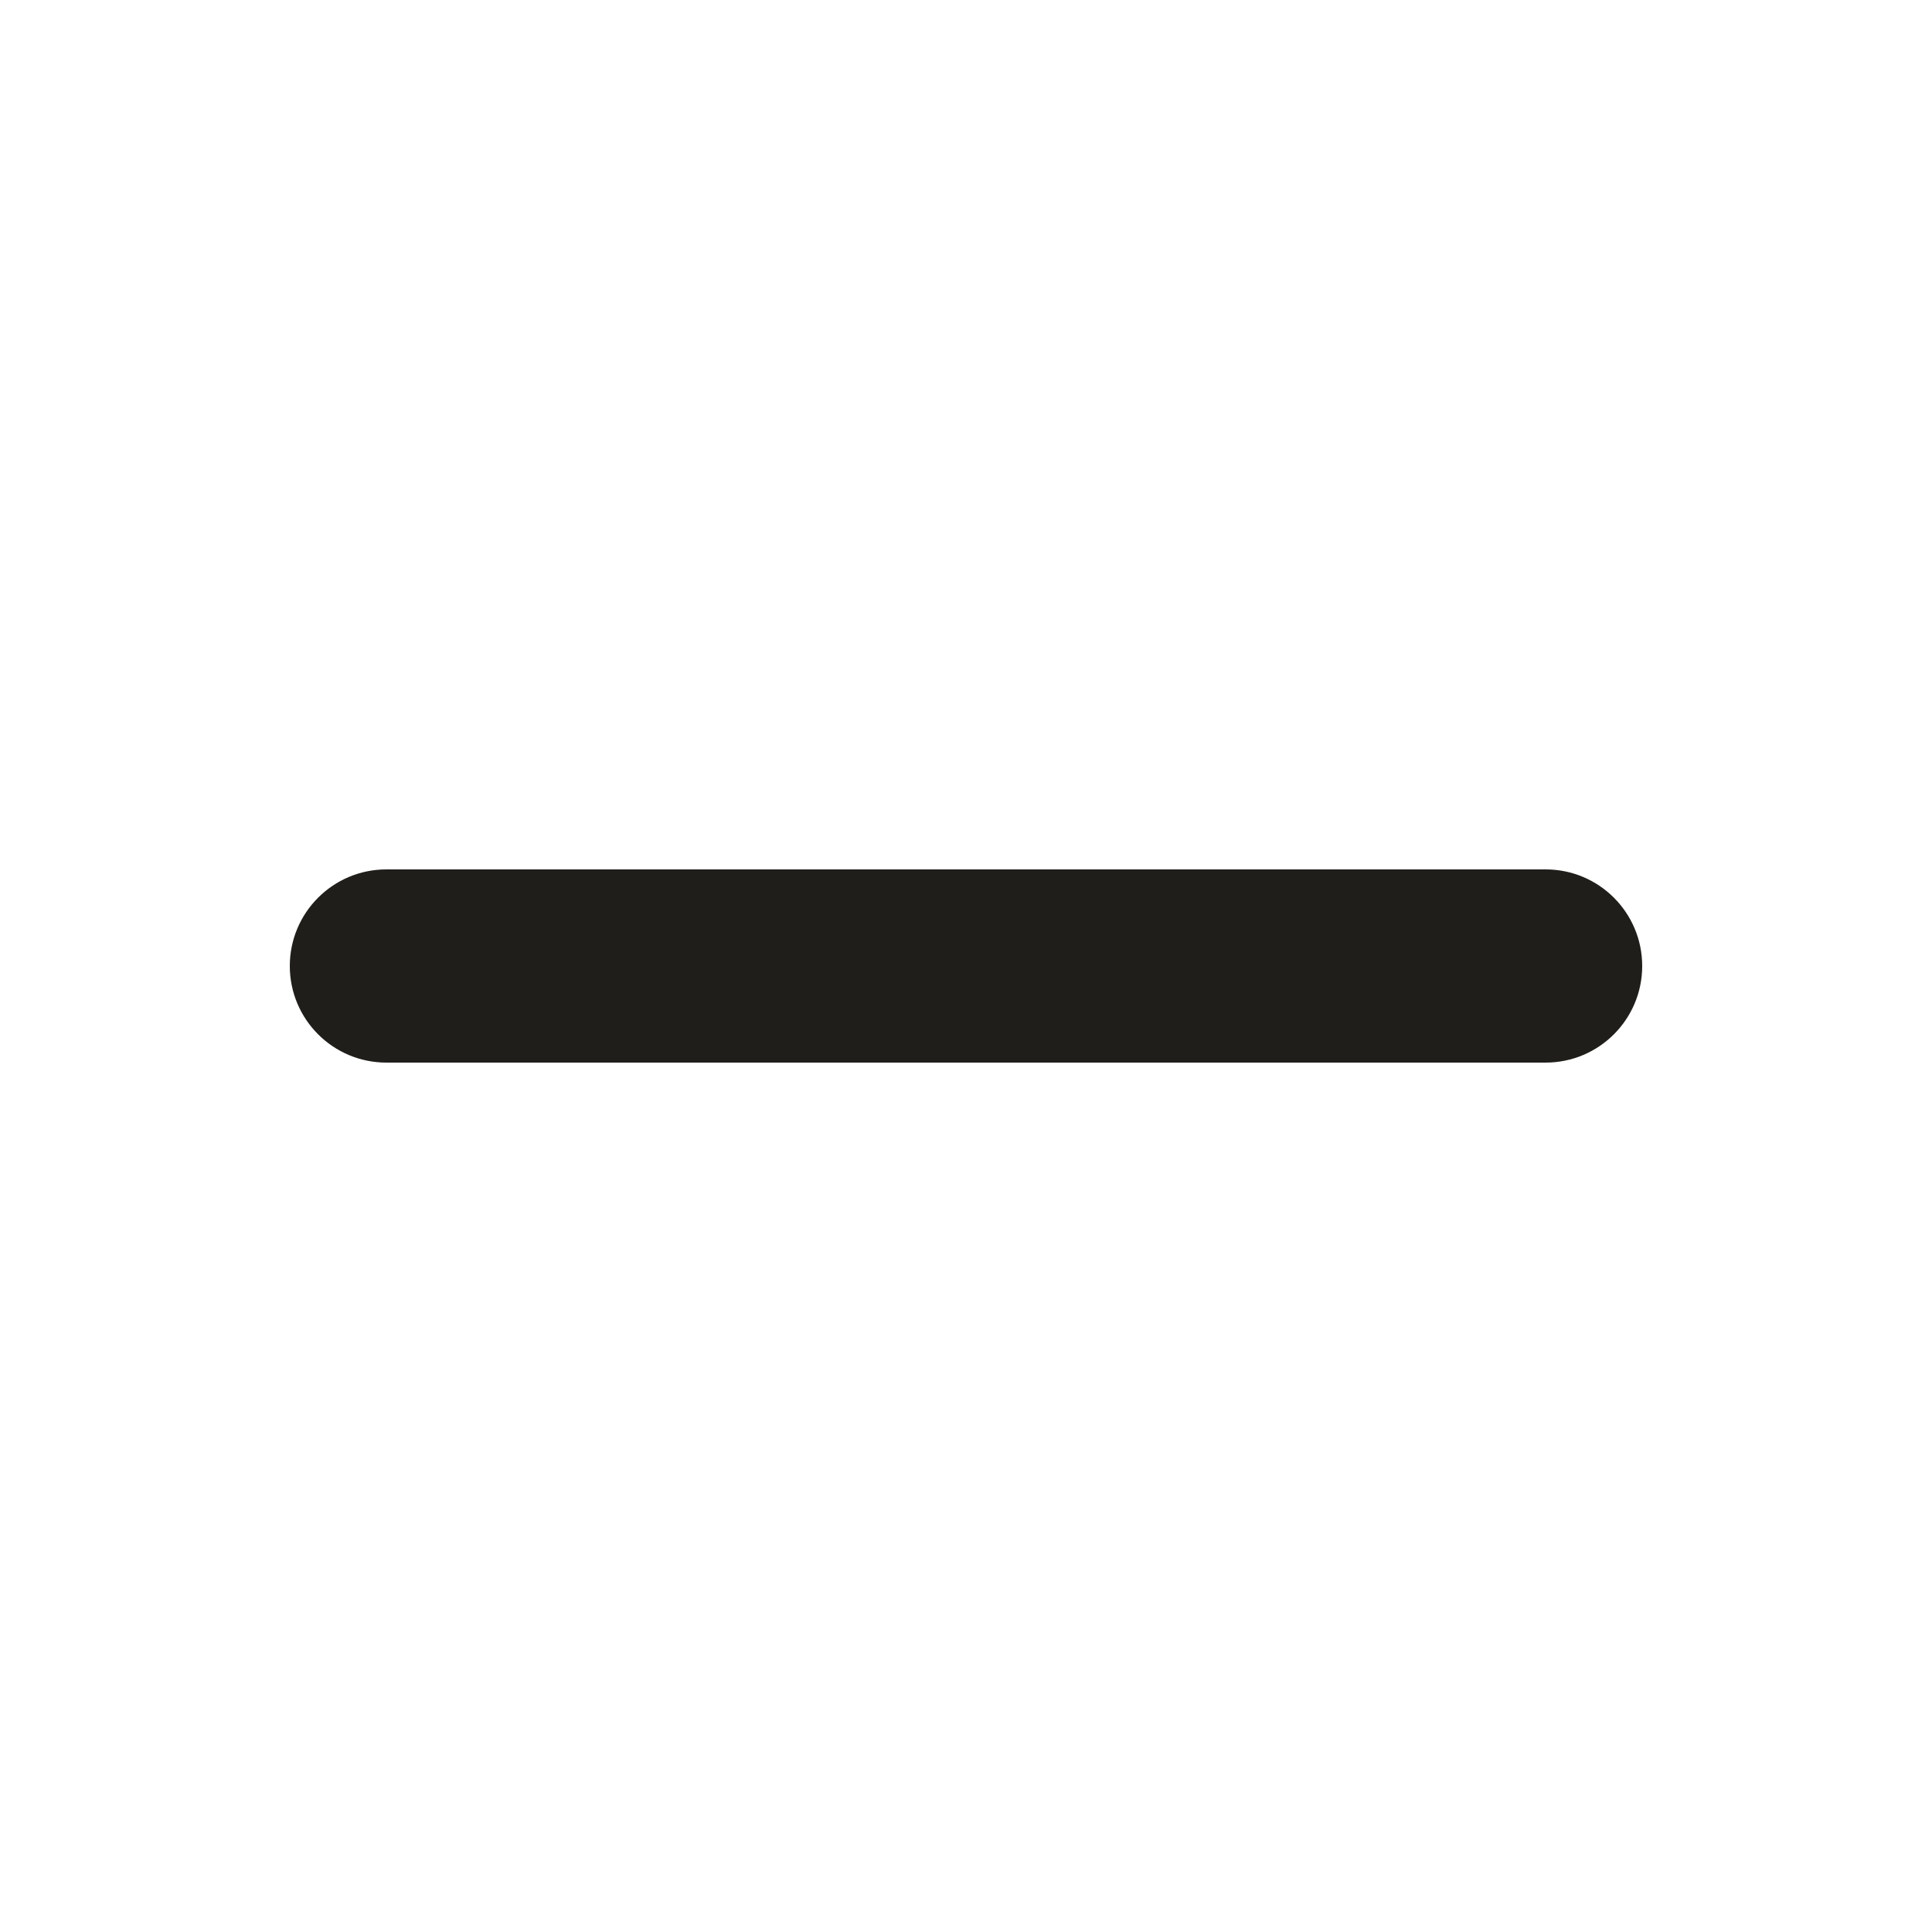
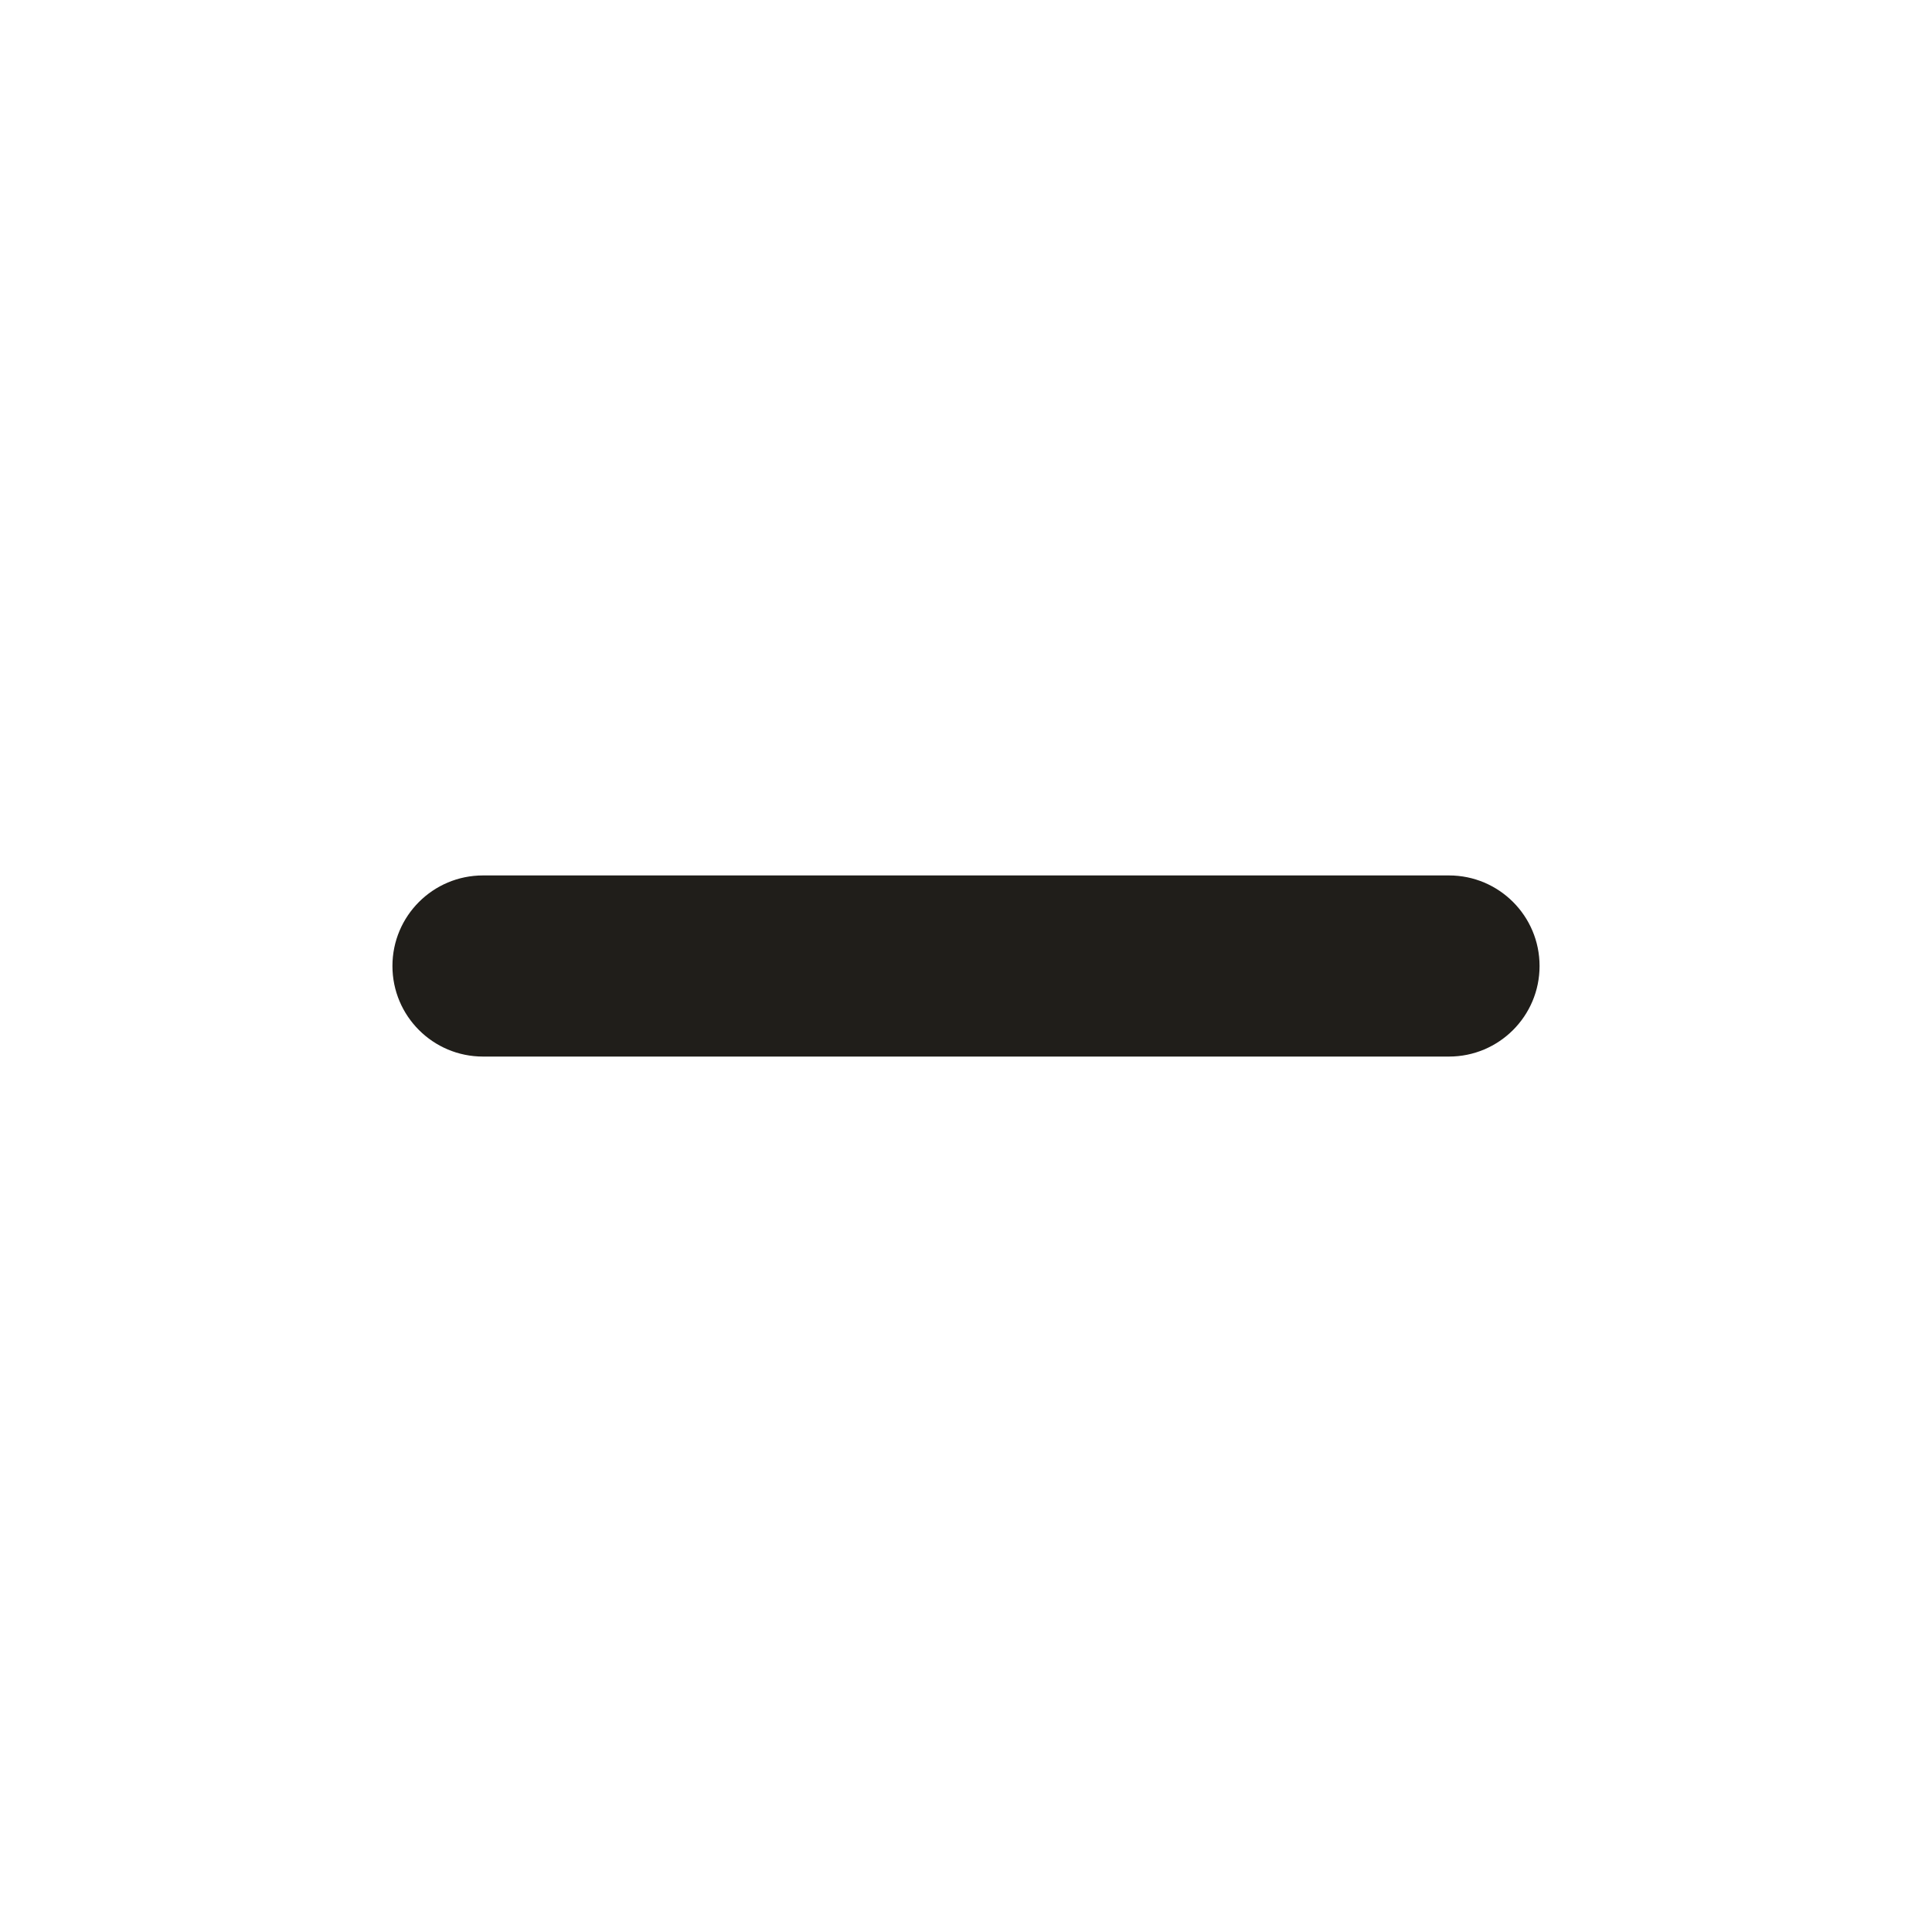
<svg xmlns="http://www.w3.org/2000/svg" width="16" height="16" viewBox="0 0 16 16">
-   <path d="M3.2 7.2 L12.8 7.2 L12.8 8.8 L3.2 8.8ZM4 8A0.8 0.8 0 1 1 2.4 8A0.8 0.8 0 1 1 4 8ZM13.6 8A0.8 0.8 0 1 1 12 8A0.8 0.8 0 1 1 13.6 8Z" fill="#201E1A" />
+   <path d="M4 7.25 L12 7.25 L12 8.75 L4 8.75ZM4.75 8A0.75 0.75 0 1 1 3.25 8A0.75 0.75 0 1 1 4.75 8ZM12.75 8A0.75 0.75 0 1 1 11.25 8A0.75 0.75 0 1 1 12.75 8Z" fill="#201E1A" />
</svg>
